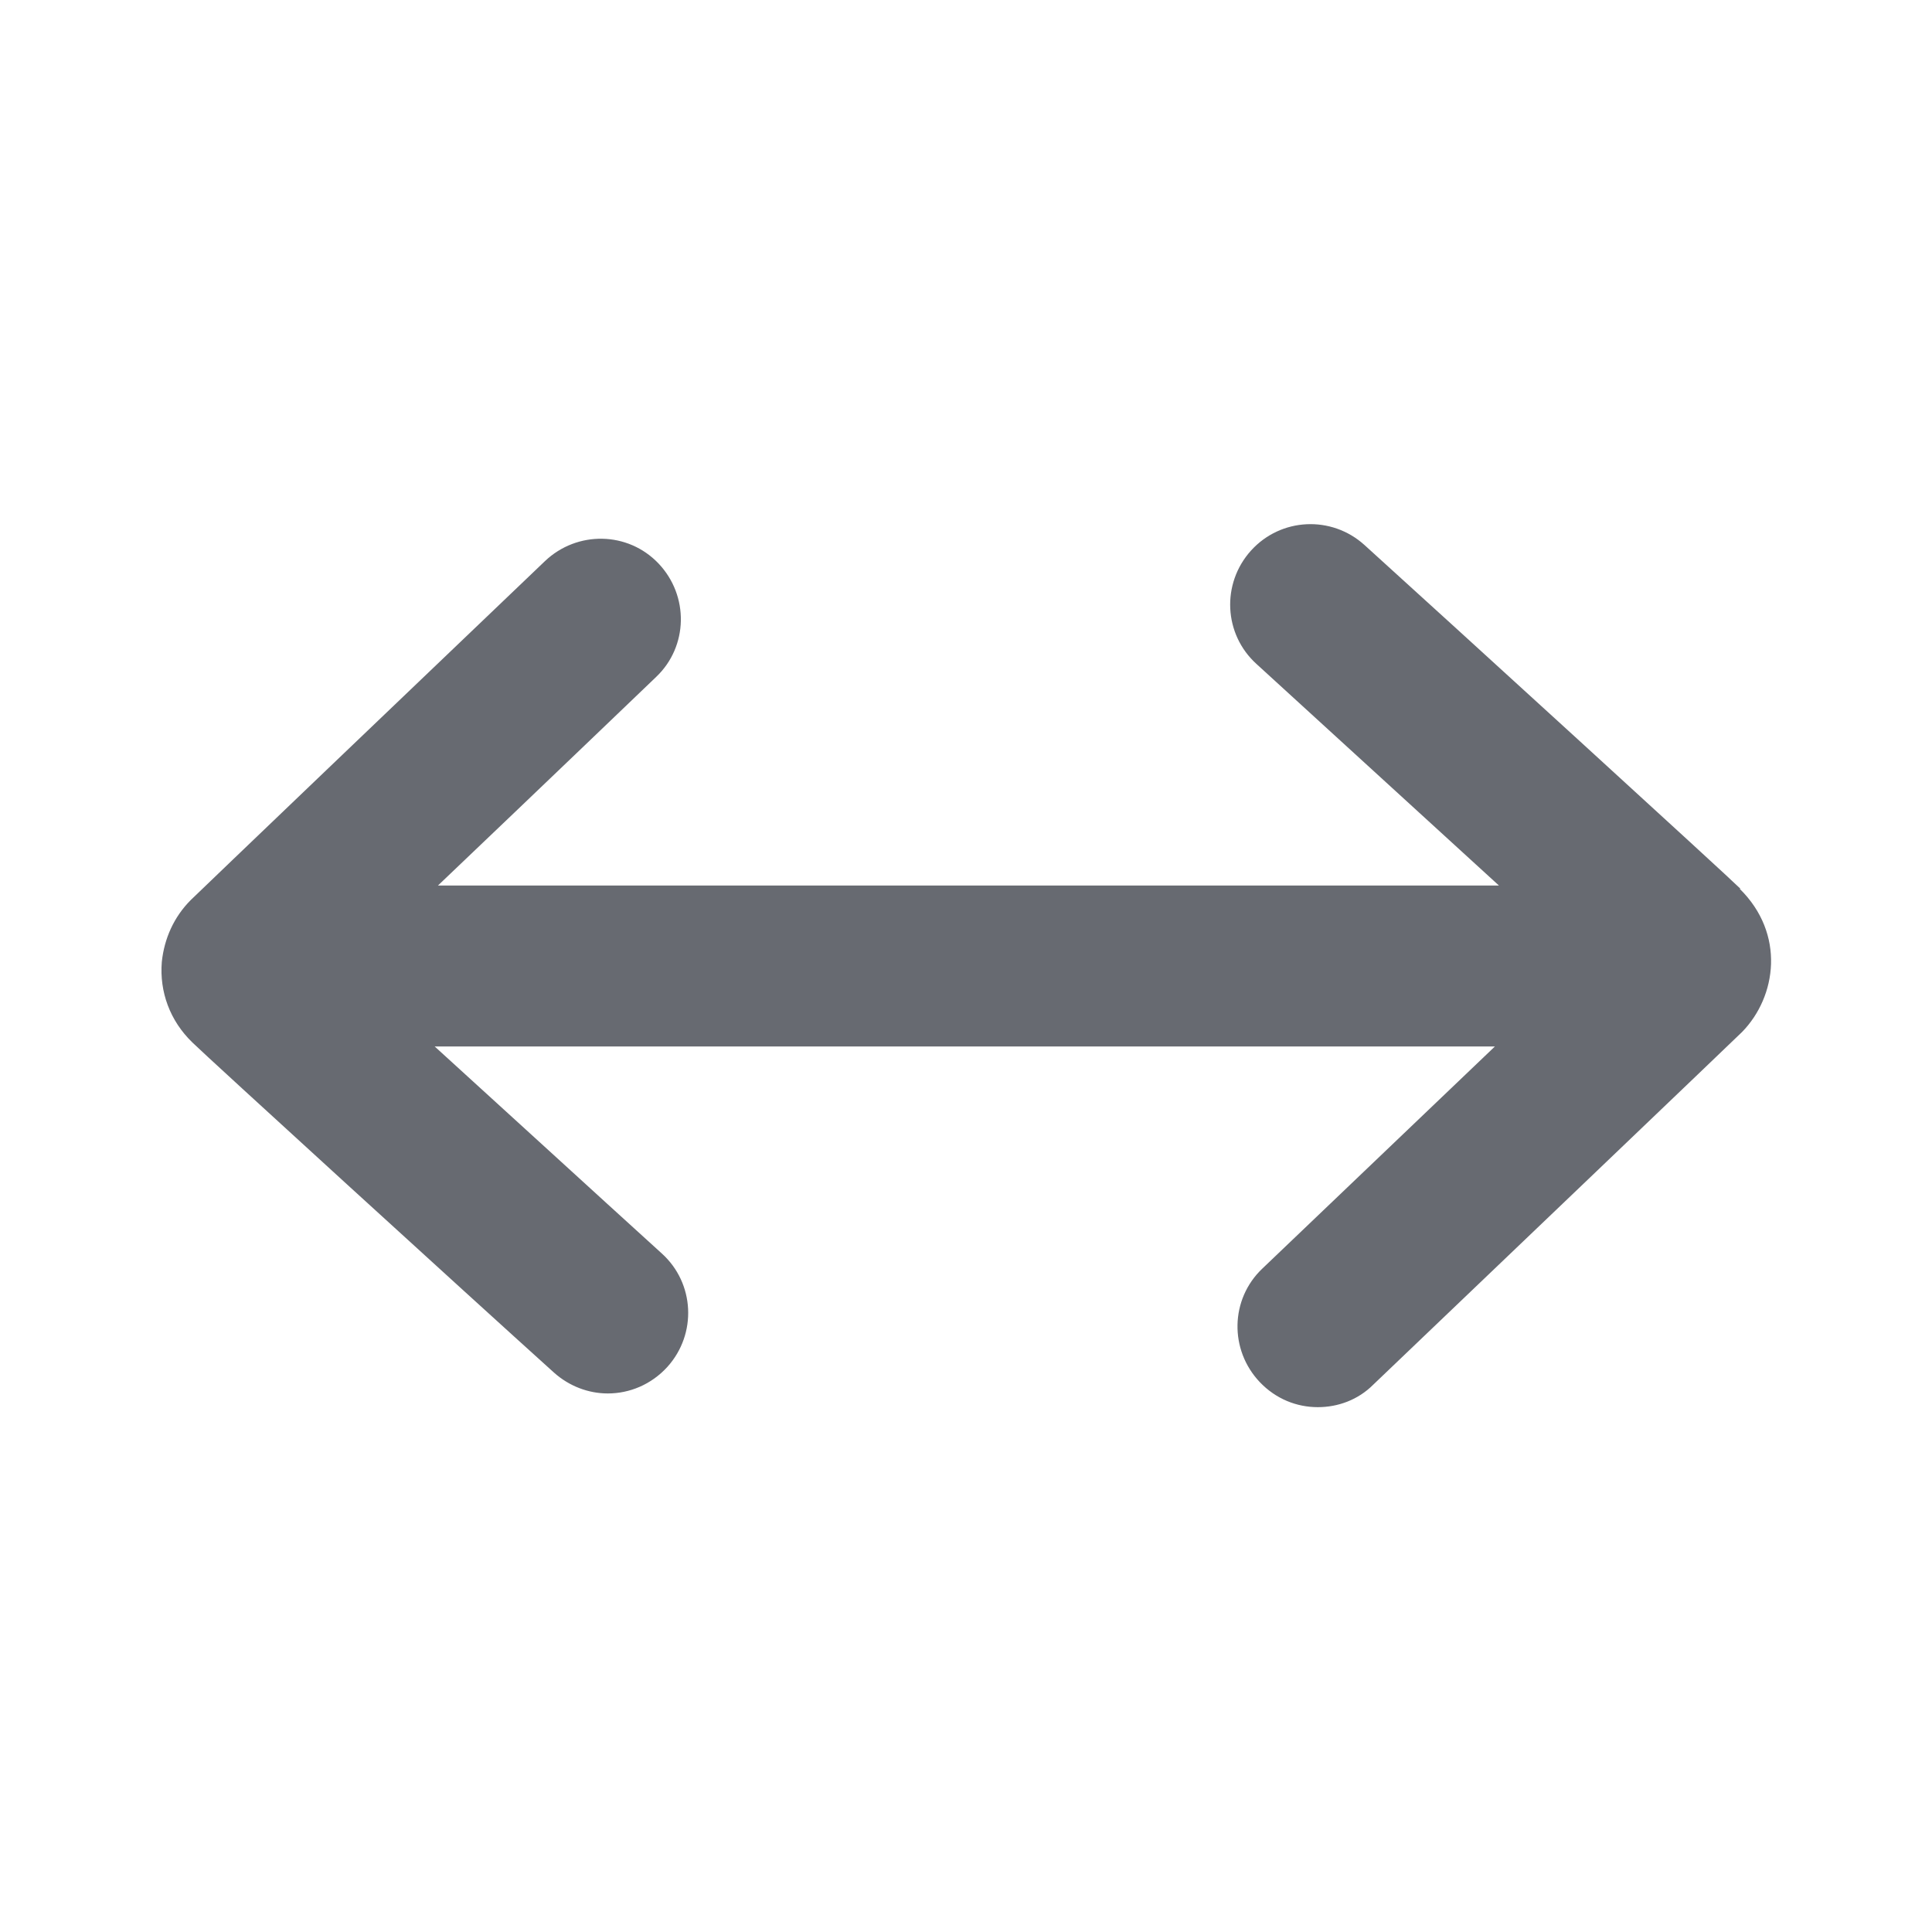
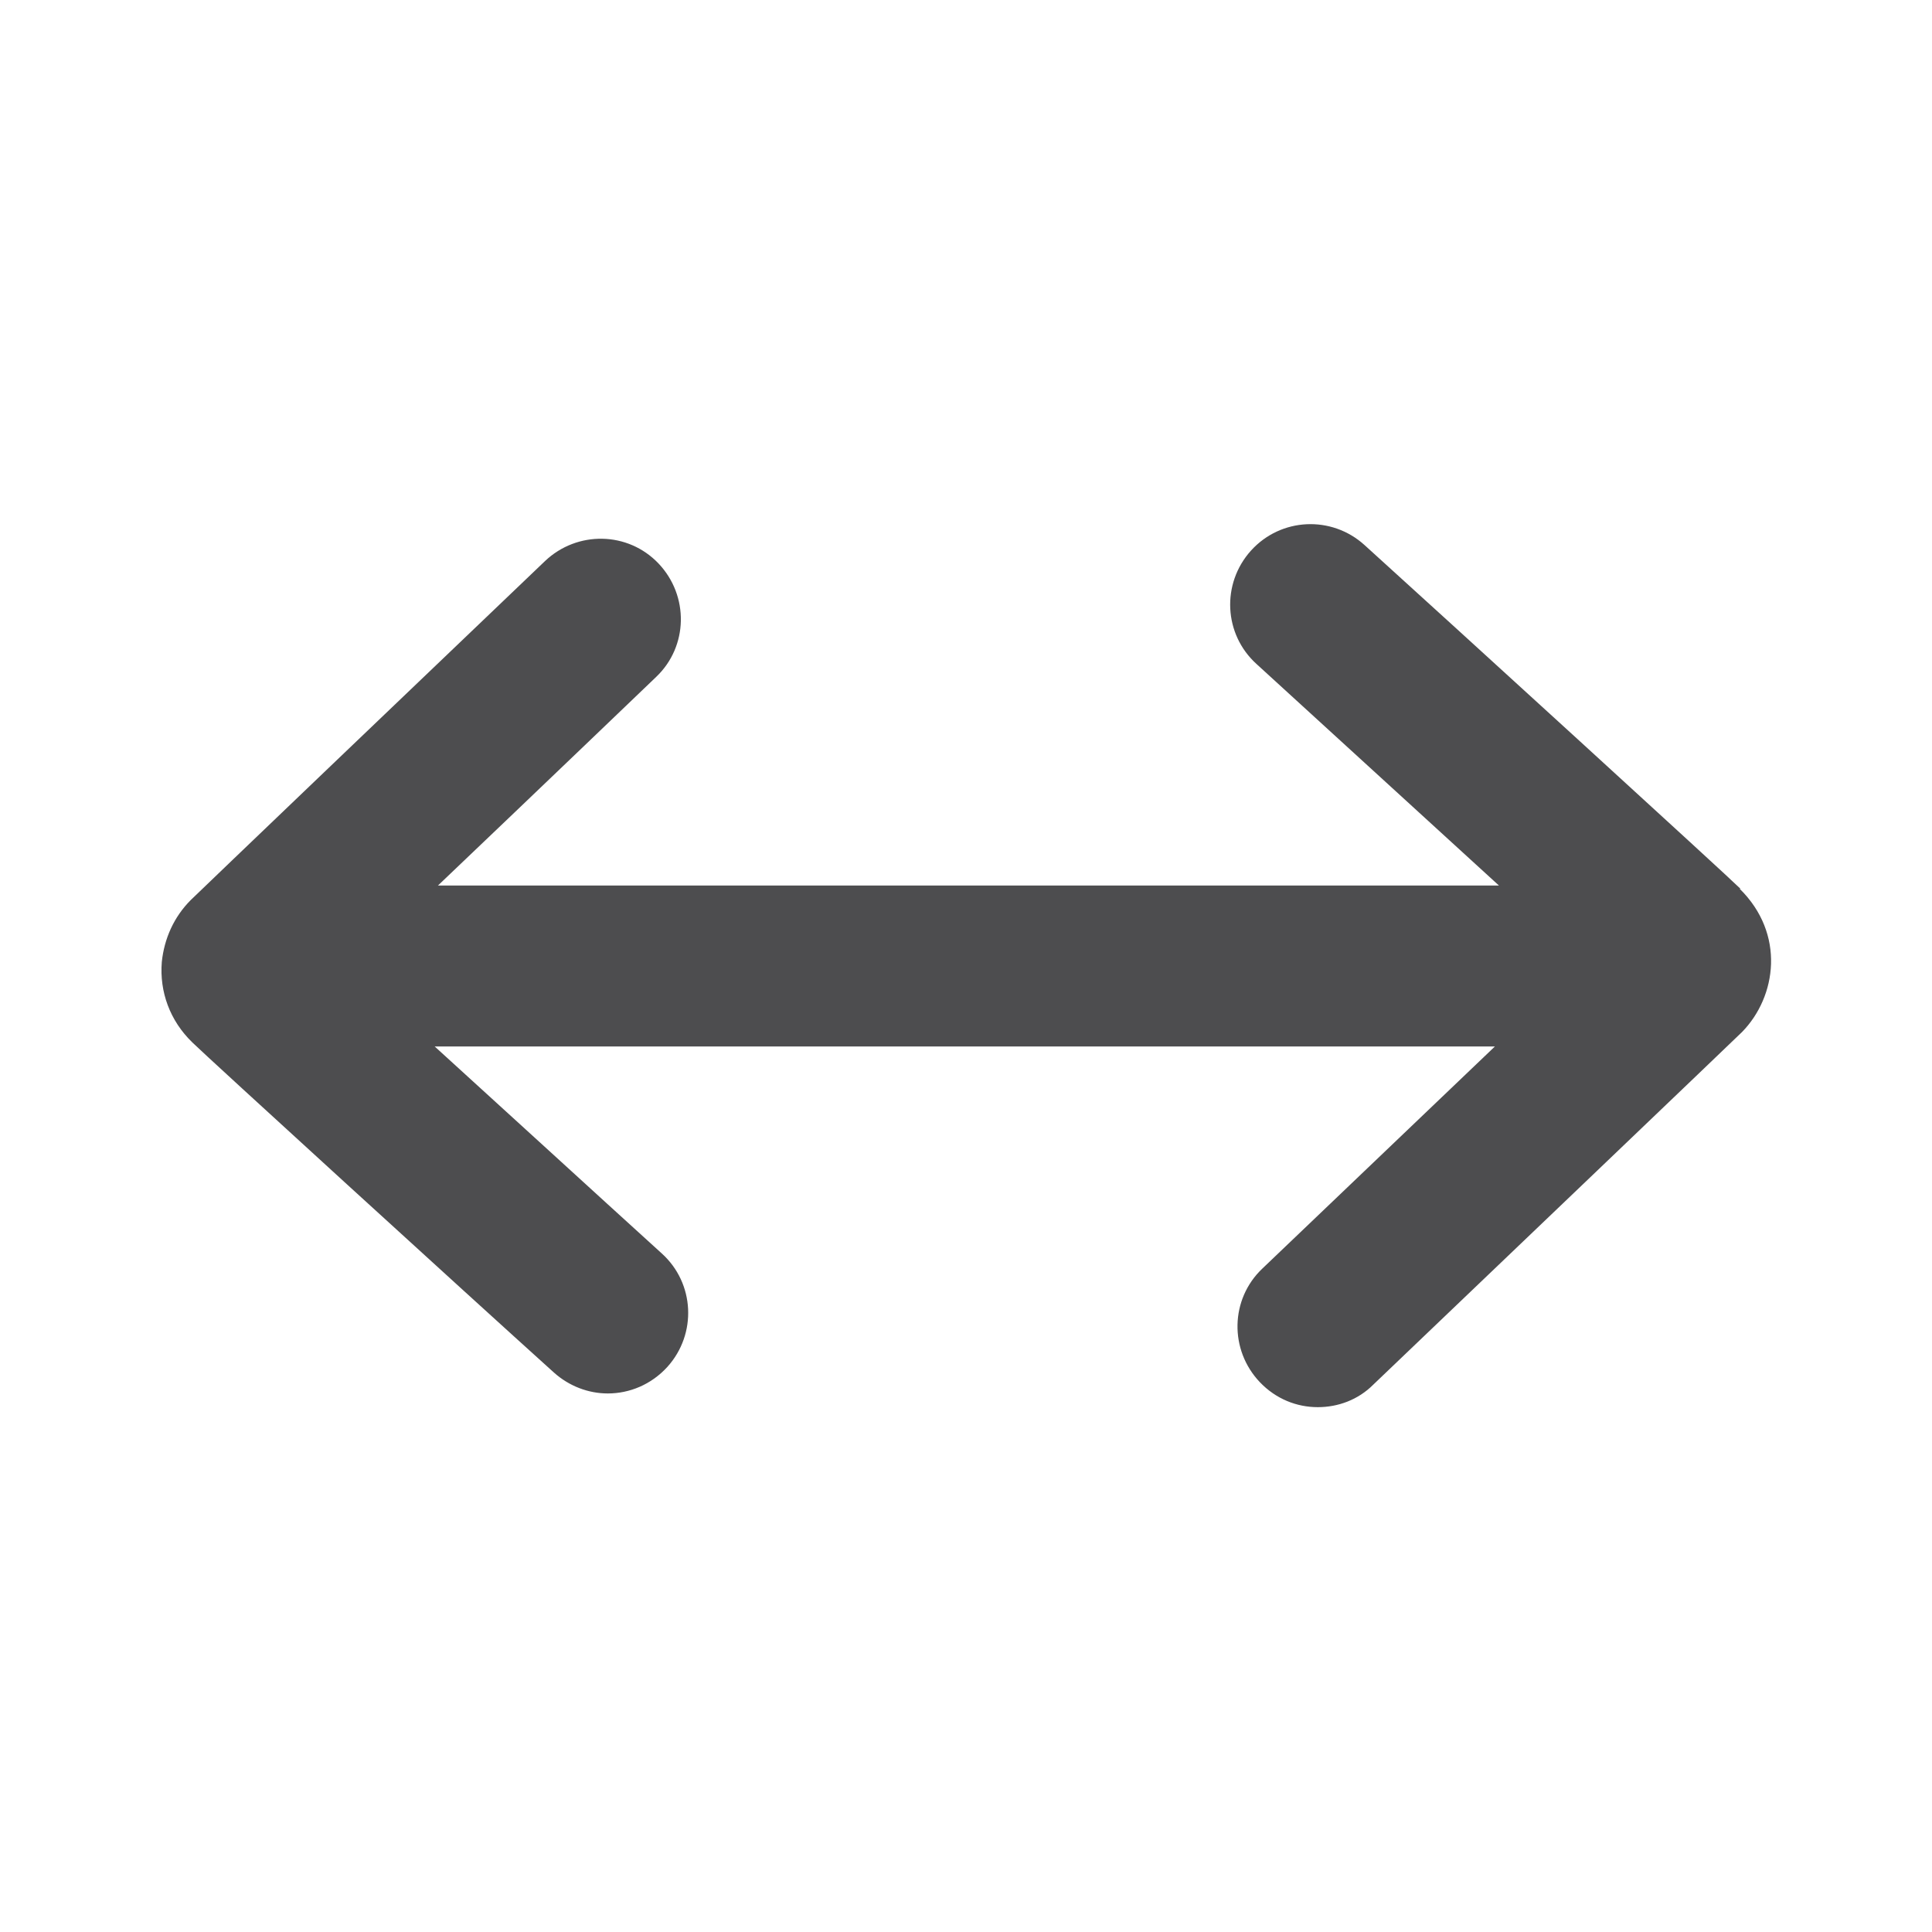
<svg xmlns="http://www.w3.org/2000/svg" width="32" height="32" viewBox="0 0 32 32" fill="none">
-   <path d="M28.827 14.72C28.614 14.507 24.014 10.307 22.6 9.027C22.054 8.533 21.214 8.573 20.72 9.12C20.227 9.667 20.267 10.507 20.814 11C22.04 12.12 23.587 13.533 24.827 14.667H7.254C8.907 13.093 10.867 11.213 10.867 11.213C11.4 10.707 11.414 9.867 10.907 9.333C10.4 8.8 9.56 8.787 9.027 9.293C7.294 10.947 3.254 14.813 3.16 14.907C2.88 15.187 2.72 15.547 2.68 15.933C2.64 16.427 2.814 16.907 3.187 17.267C3.387 17.467 7.814 21.507 9.174 22.733C9.427 22.96 9.747 23.08 10.067 23.08C10.427 23.08 10.787 22.933 11.054 22.64C11.547 22.093 11.507 21.253 10.96 20.76C9.814 19.72 8.374 18.4 7.2 17.333H24.76C23.027 18.987 20.907 21.013 20.907 21.013C20.374 21.52 20.36 22.36 20.867 22.893C21.134 23.173 21.48 23.307 21.827 23.307C22.16 23.307 22.494 23.187 22.747 22.933C24.547 21.213 28.76 17.187 28.854 17.093C29.427 16.507 29.574 15.467 28.814 14.72H28.827Z" fill="#676A71" />
+   <path d="M28.827 14.72C28.614 14.507 24.014 10.307 22.6 9.027C22.054 8.533 21.214 8.573 20.72 9.12C20.227 9.667 20.267 10.507 20.814 11C22.04 12.12 23.587 13.533 24.827 14.667H7.254C8.907 13.093 10.867 11.213 10.867 11.213C11.4 10.707 11.414 9.867 10.907 9.333C10.4 8.8 9.56 8.787 9.027 9.293C7.294 10.947 3.254 14.813 3.16 14.907C2.88 15.187 2.72 15.547 2.68 15.933C2.64 16.427 2.814 16.907 3.187 17.267C3.387 17.467 7.814 21.507 9.174 22.733C9.427 22.96 9.747 23.08 10.067 23.08C10.427 23.08 10.787 22.933 11.054 22.64C11.547 22.093 11.507 21.253 10.96 20.76C9.814 19.72 8.374 18.4 7.2 17.333H24.76C23.027 18.987 20.907 21.013 20.907 21.013C20.374 21.52 20.36 22.36 20.867 22.893C21.134 23.173 21.48 23.307 21.827 23.307C22.16 23.307 22.494 23.187 22.747 22.933C24.547 21.213 28.76 17.187 28.854 17.093C29.427 16.507 29.574 15.467 28.814 14.72H28.827Z" fill="#4D4D4F" />
</svg>
